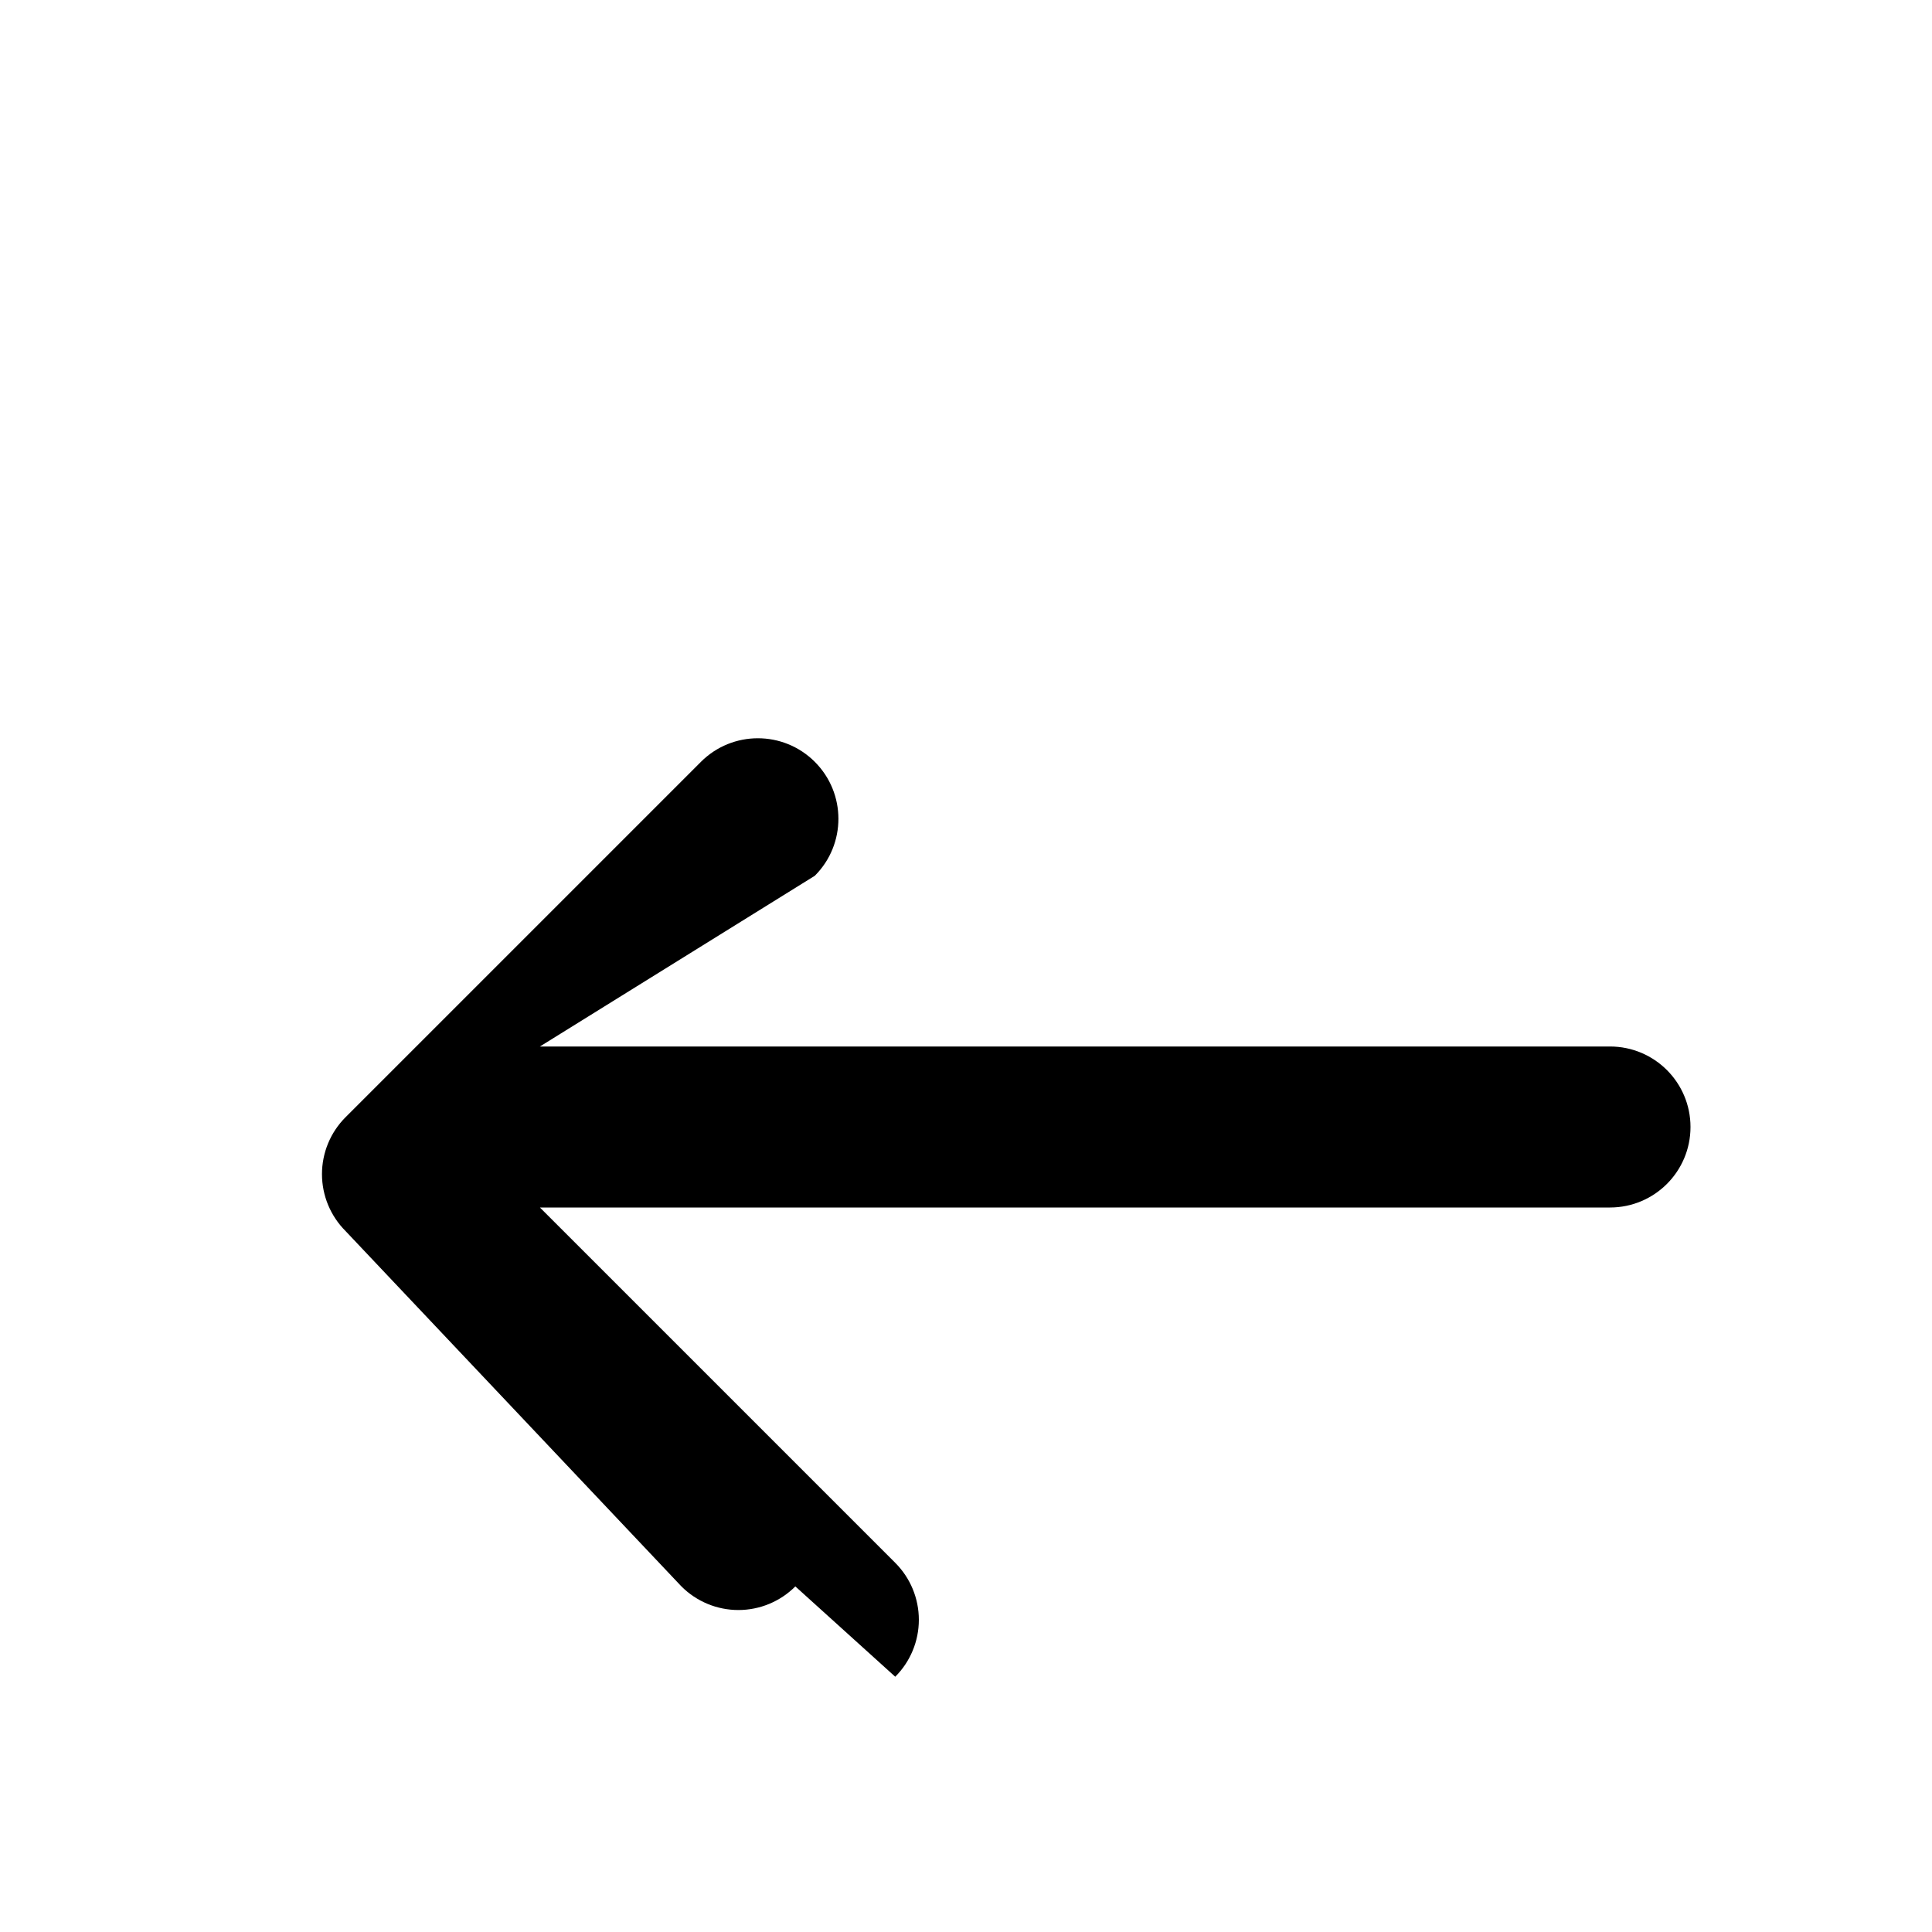
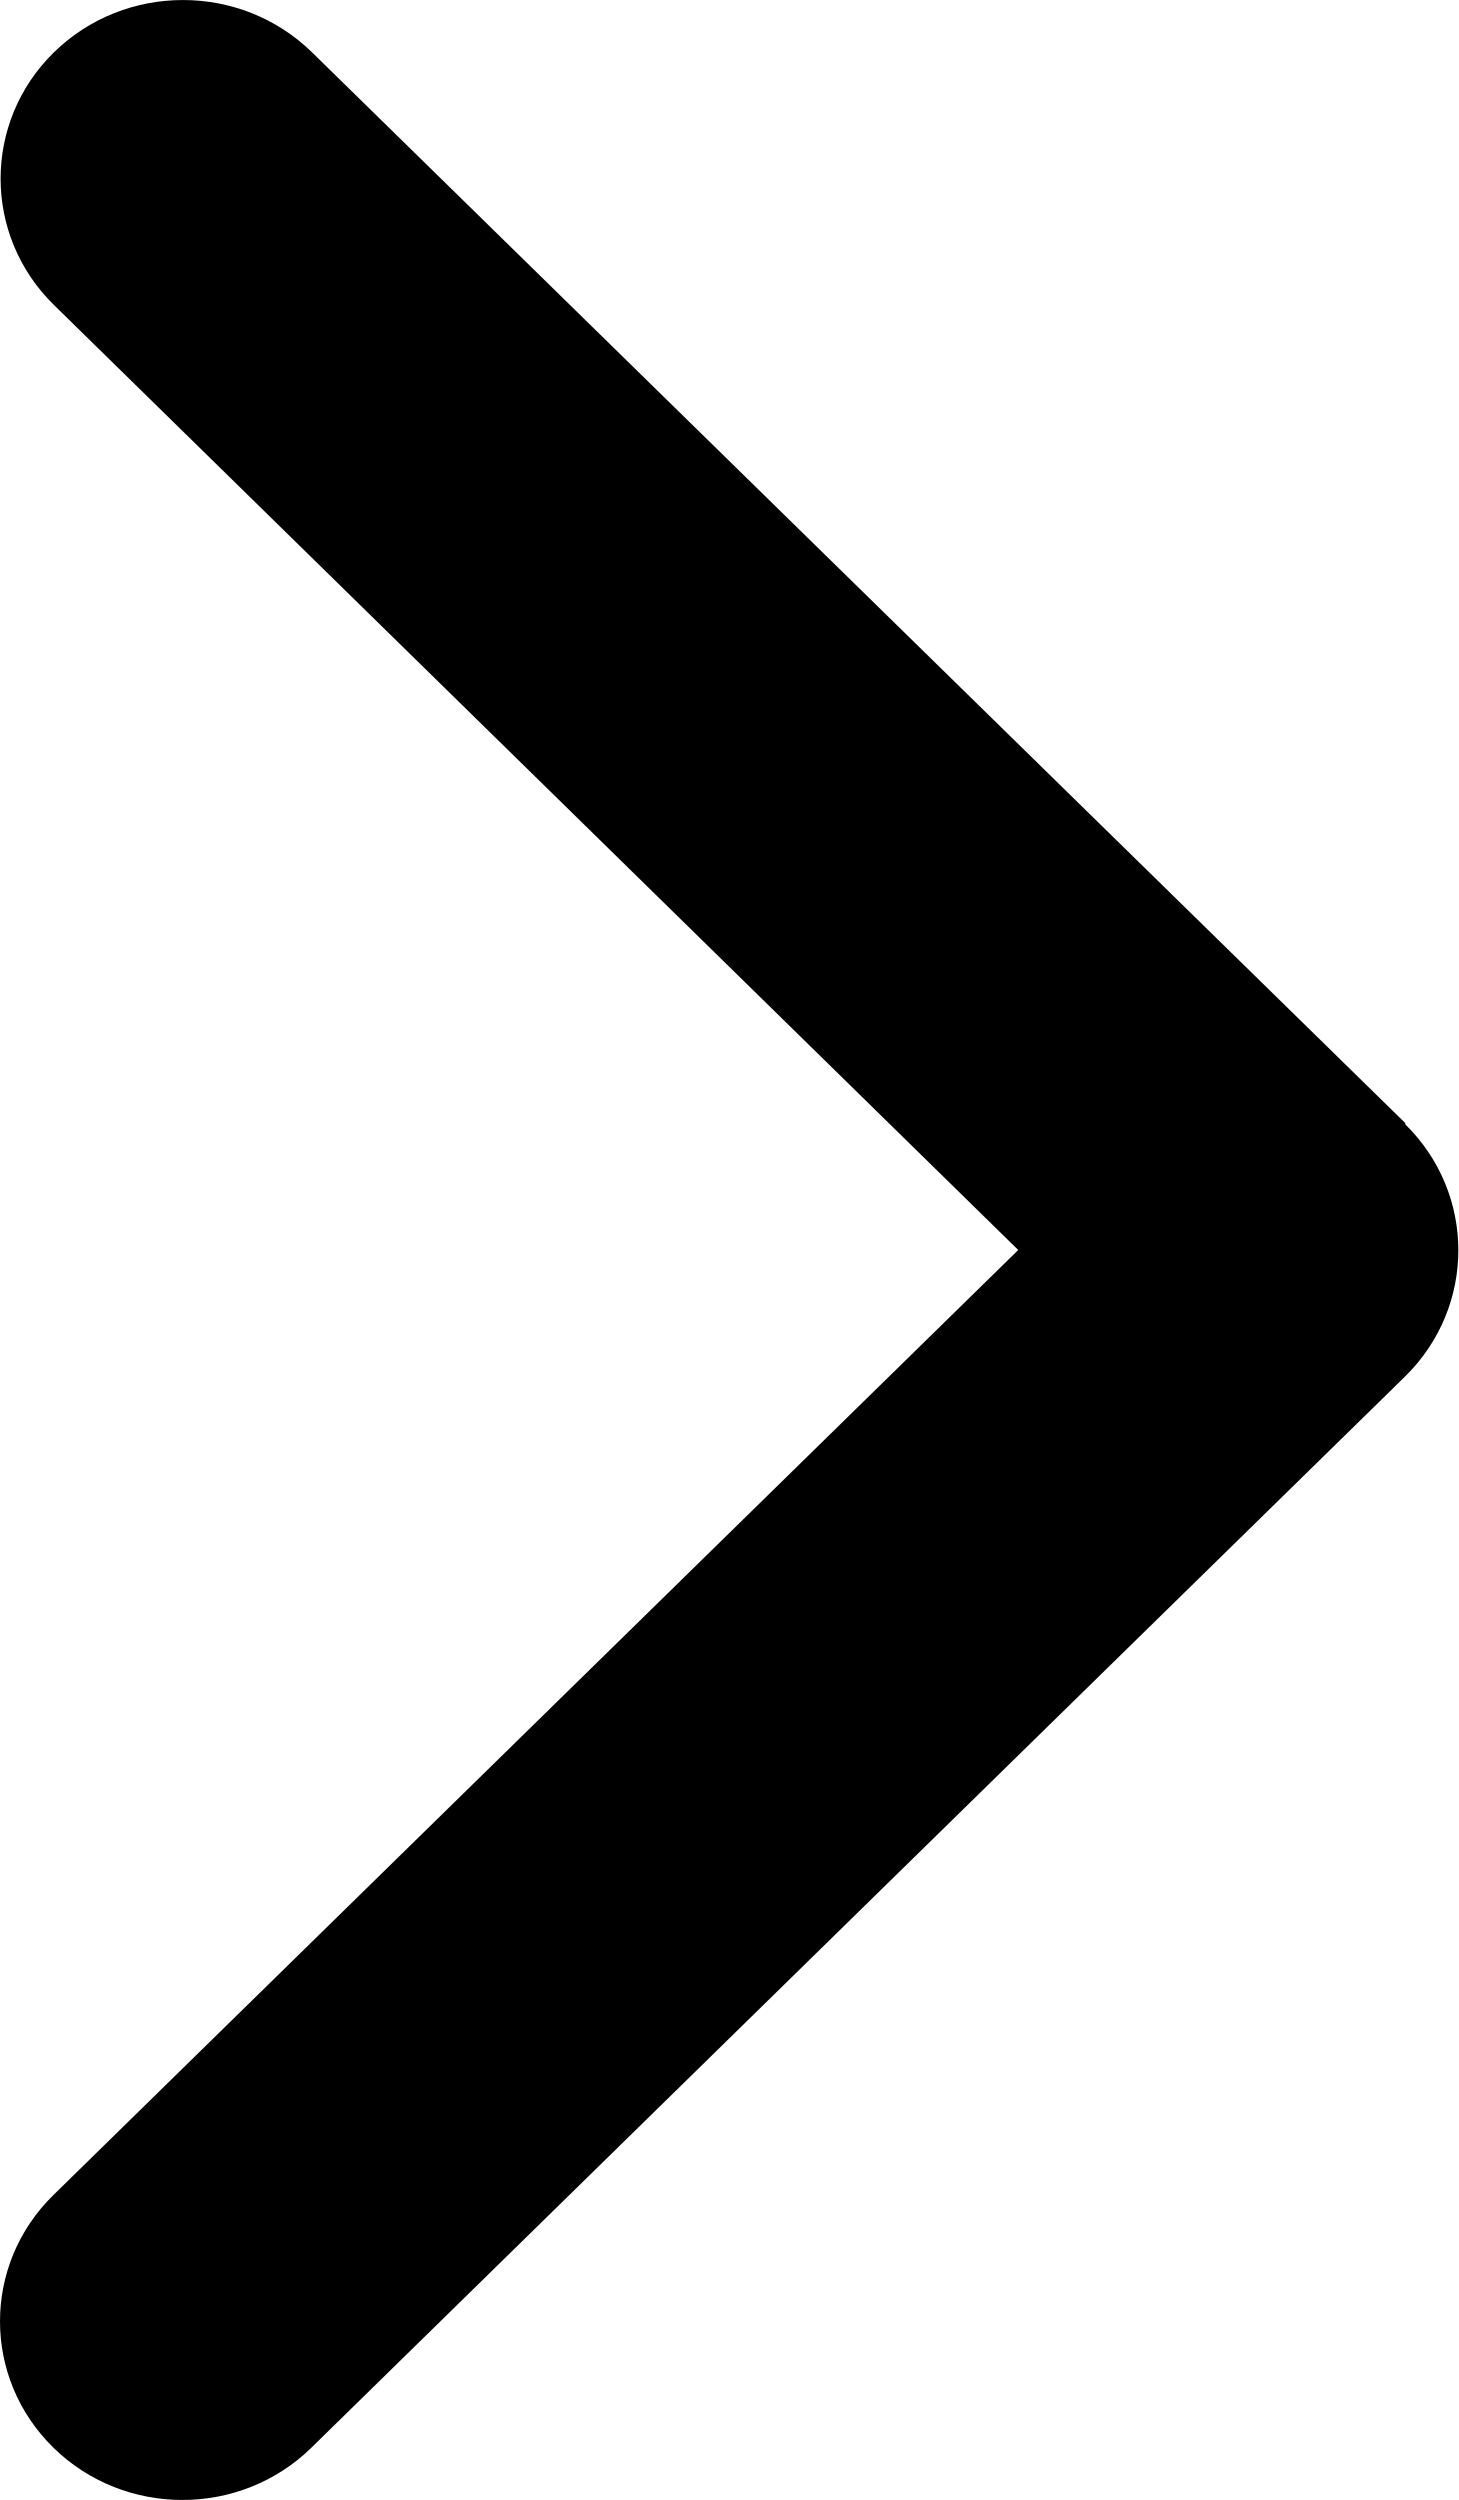
- <svg xmlns="http://www.w3.org/2000/svg" width="24" height="24" viewBox="0 0 24 24">
-   <path d="M9.88 19.707a1 1 0 0 1-1.415 0L4.293 15.293a1 1 0 0 1 0-1.415L8.707 9.464a1 1 0 0 1 1.415 1.415L6.707 13H20a1 1 0 0 1 0 2H6.707l4.414 4.414a1 1 0 0 1 0 1.415z" />
+ <svg xmlns="http://www.w3.org/2000/svg" width="14" height="24" viewBox="0 0 14 24" fill="none">
+   <path d="M13.487 10.79C14.171 11.459 14.171 12.546 13.487 13.216L2.989 23.498C2.306 24.167 1.196 24.167 0.513 23.498C-0.171 22.828 -0.171 21.741 0.513 21.072L9.775 12L0.518 2.928C-0.165 2.259 -0.165 1.171 0.518 0.502C1.202 -0.167 2.311 -0.167 2.995 0.502L13.493 10.784L13.487 10.79Z" fill="black" />
</svg>
